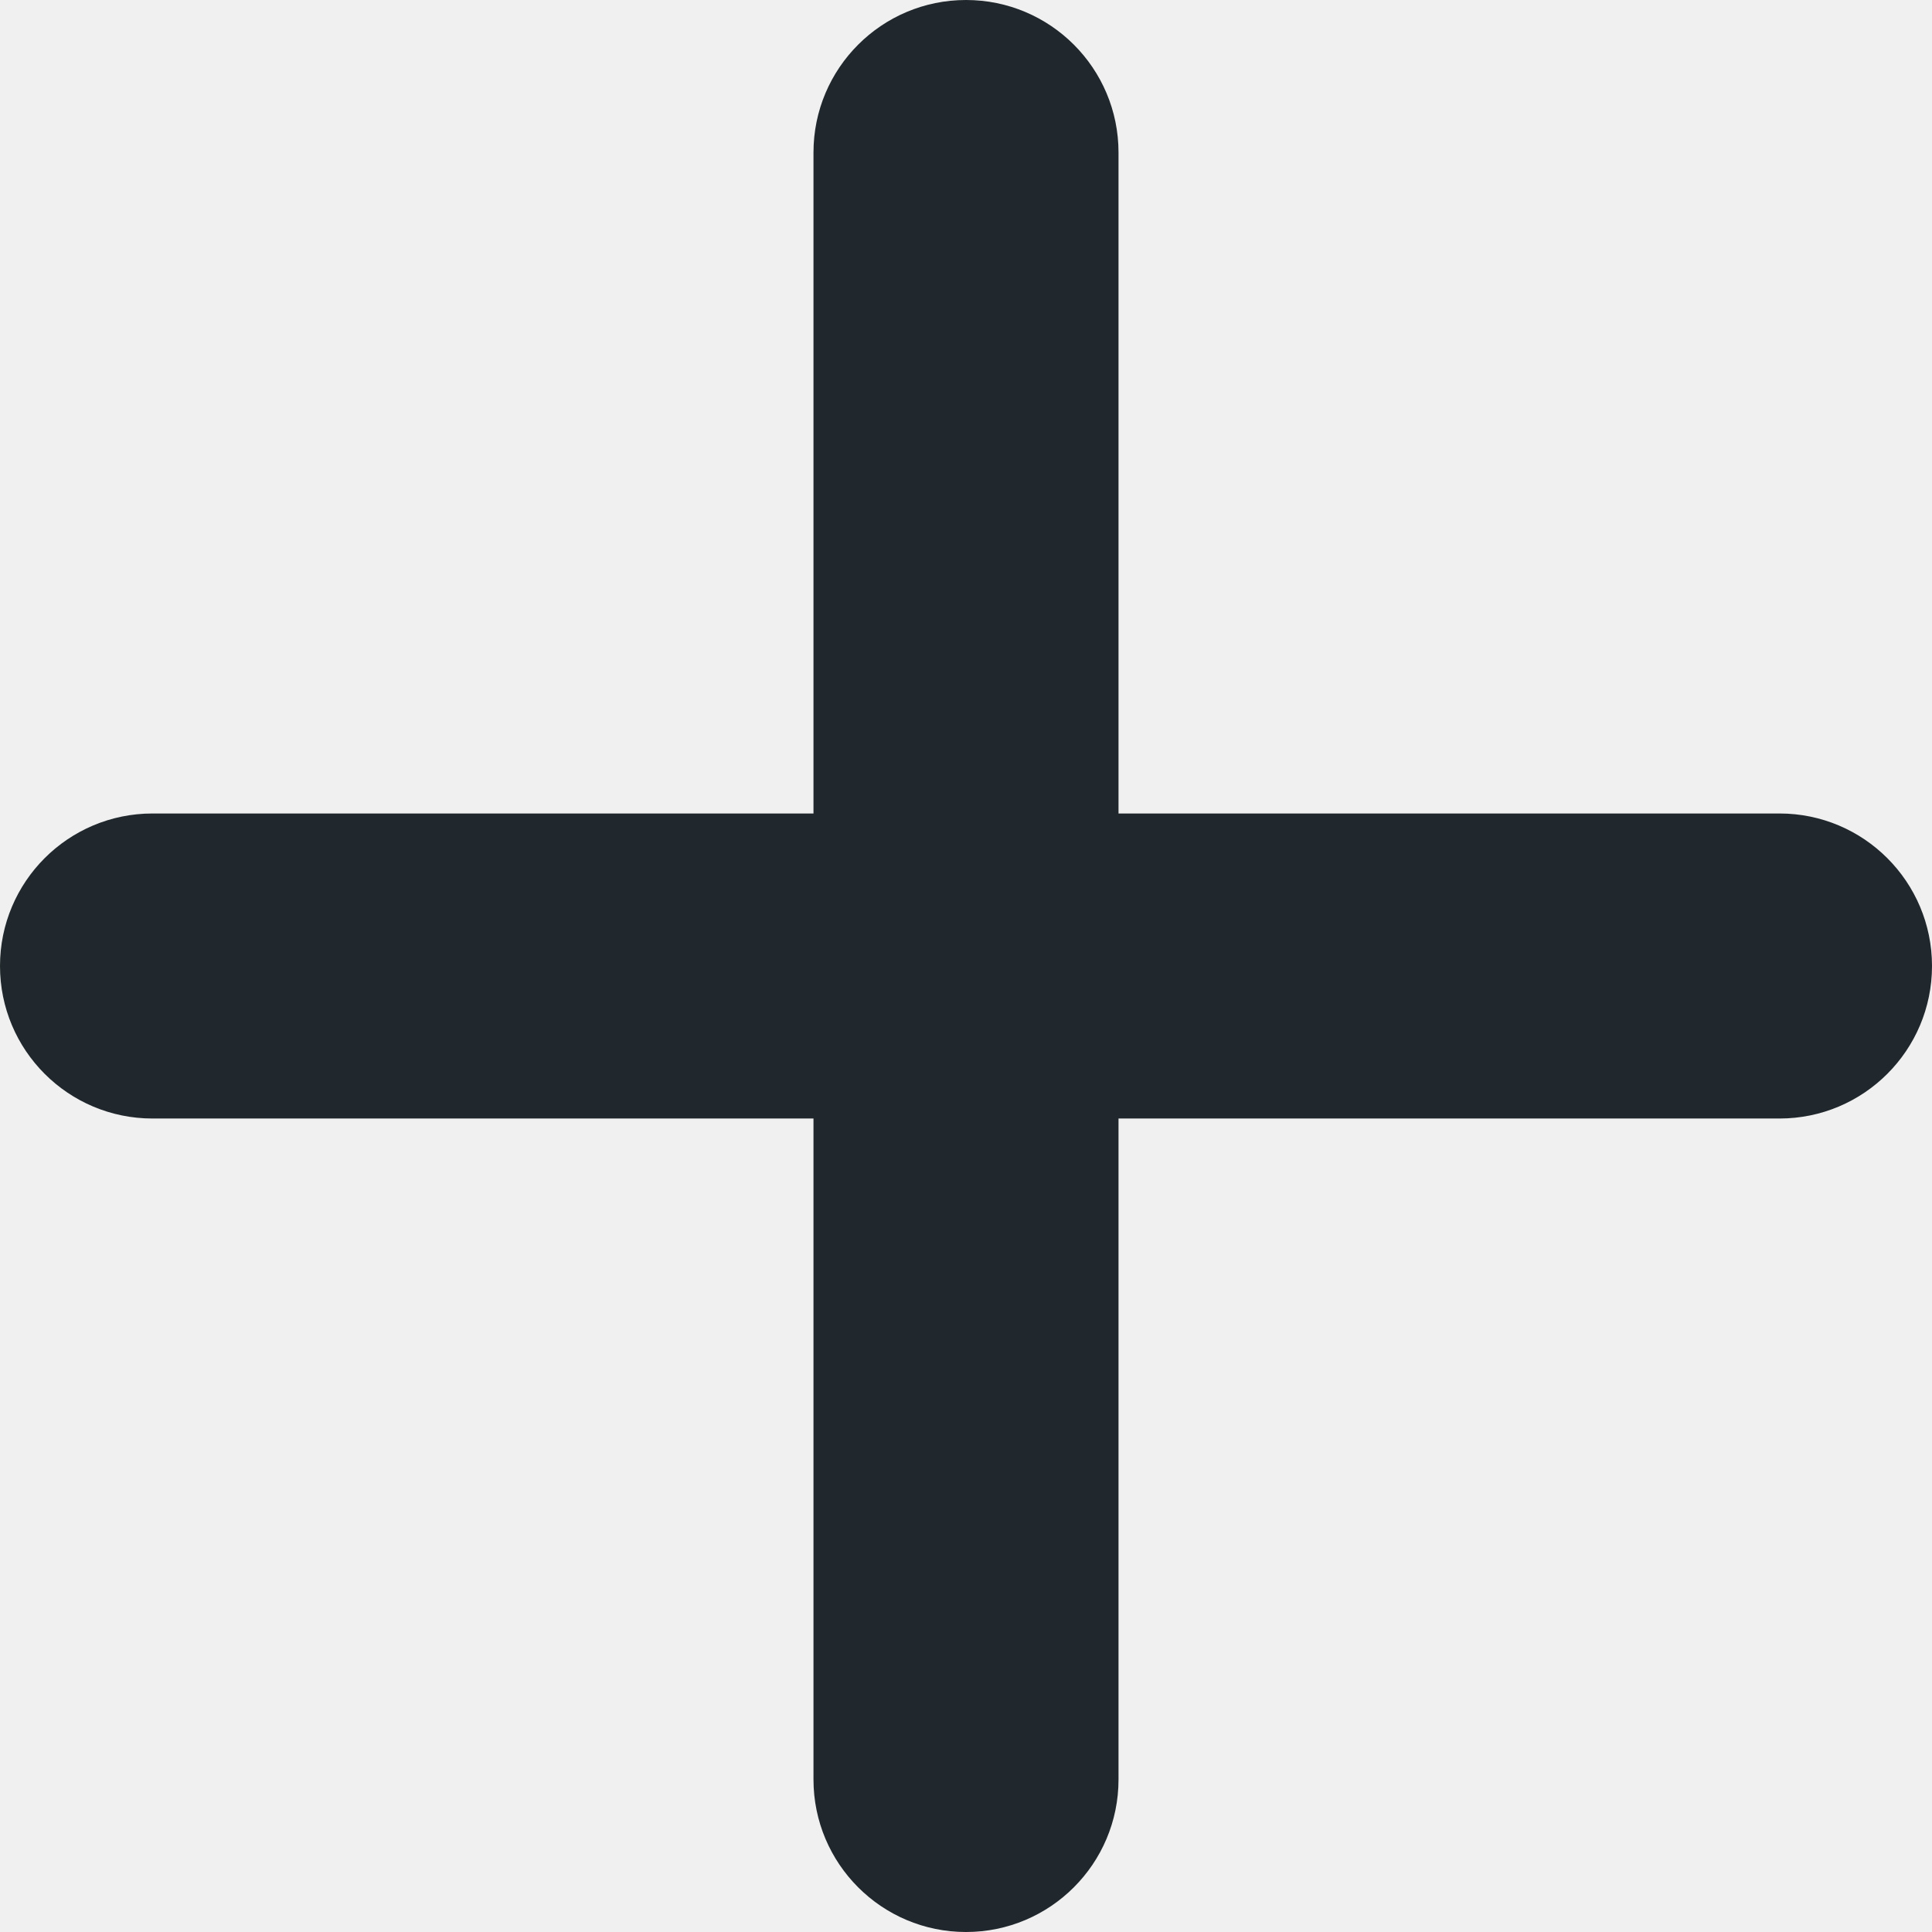
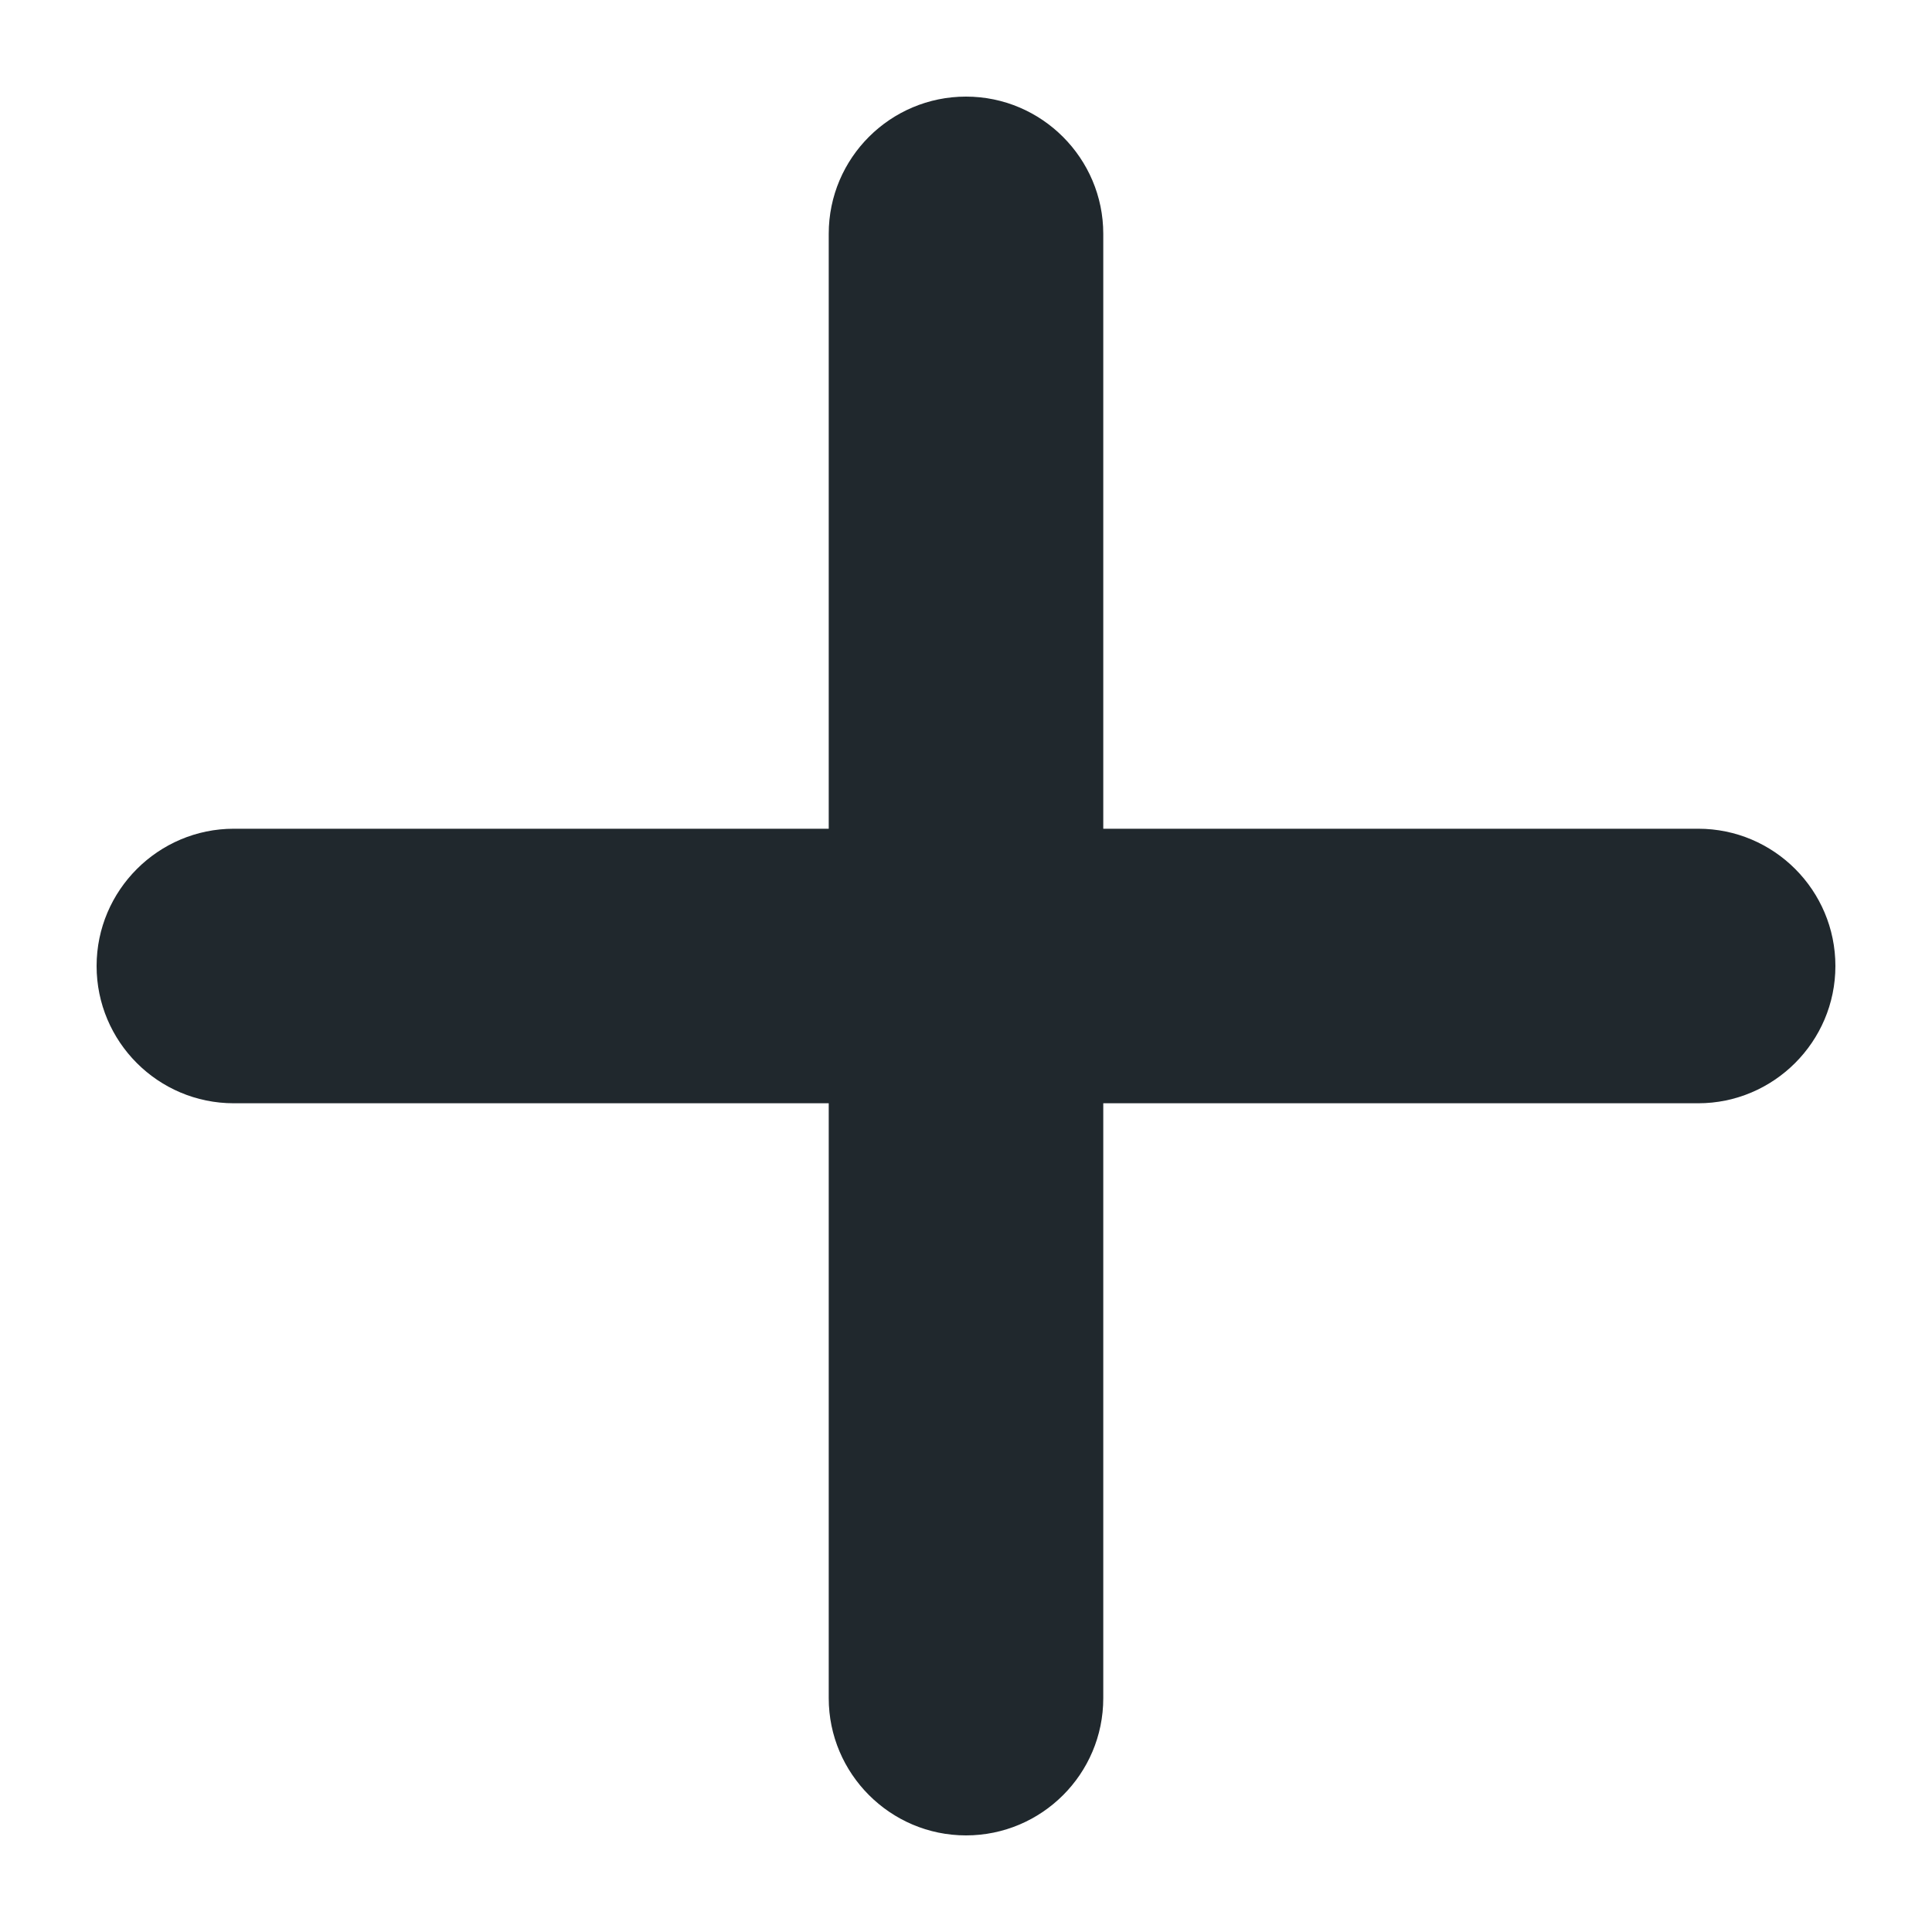
- <svg xmlns="http://www.w3.org/2000/svg" xmlns:xlink="http://www.w3.org/1999/xlink" width="36" height="36" viewBox="0 0 36 36" version="1.1">
-   <g id="Canvas" transform="translate(3 -119)">
-     <g id="add">
-       <use xlink:href="#path0_fill" transform="translate(-3 119)" fill="#20282D" />
-     </g>
+ <svg xmlns="http://www.w3.org/2000/svg" width="40" height="40" viewBox="0 0 40 40">
+   <g fill="none" fill-rule="evenodd">
+     <rect width="1440" height="4000" x="-250" y="-230" fill="#FFFFFF" />
+     <path fill="#20282D" d="M22.842,17.158 L22.842,4.84 C22.842,3.281 21.57,2 20,2 C18.434,2 17.158,3.271 17.158,4.84 L17.158,17.158 L4.84,17.158 C3.281,17.158 2,18.43 2,20 C2,21.566 3.271,22.842 4.84,22.842 L17.158,22.842 L17.158,35.16 C17.158,36.719 18.43,38 20,38 C21.566,38 22.842,36.729 22.842,35.16 L22.842,22.842 L35.16,22.842 C36.719,22.842 38,21.57 38,20 C38,18.434 36.729,17.158 35.16,17.158 L22.842,17.158 Z" />
  </g>
-   <defs>
-     <path id="path0_fill" fill-rule="evenodd" d="M 18 0C 16.43 0 15.158 1.272 15.158 2.842L 15.158 15.158L 2.842 15.158C 1.272 15.158 0 16.43 0 18C 0 19.57 1.272 20.842 2.842 20.842L 15.158 20.842L 15.158 33.158C 15.158 34.727 16.43 36 18 36C 19.57 36 20.842 34.727 20.842 33.158L 20.842 20.842L 33.158 20.842C 34.727 20.842 36 19.57 36 18C 36 16.43 34.727 15.158 33.158 15.158L 20.842 15.158L 20.842 2.842C 20.842 1.272 19.57 0 18 0Z" />
-   </defs>
</svg>
